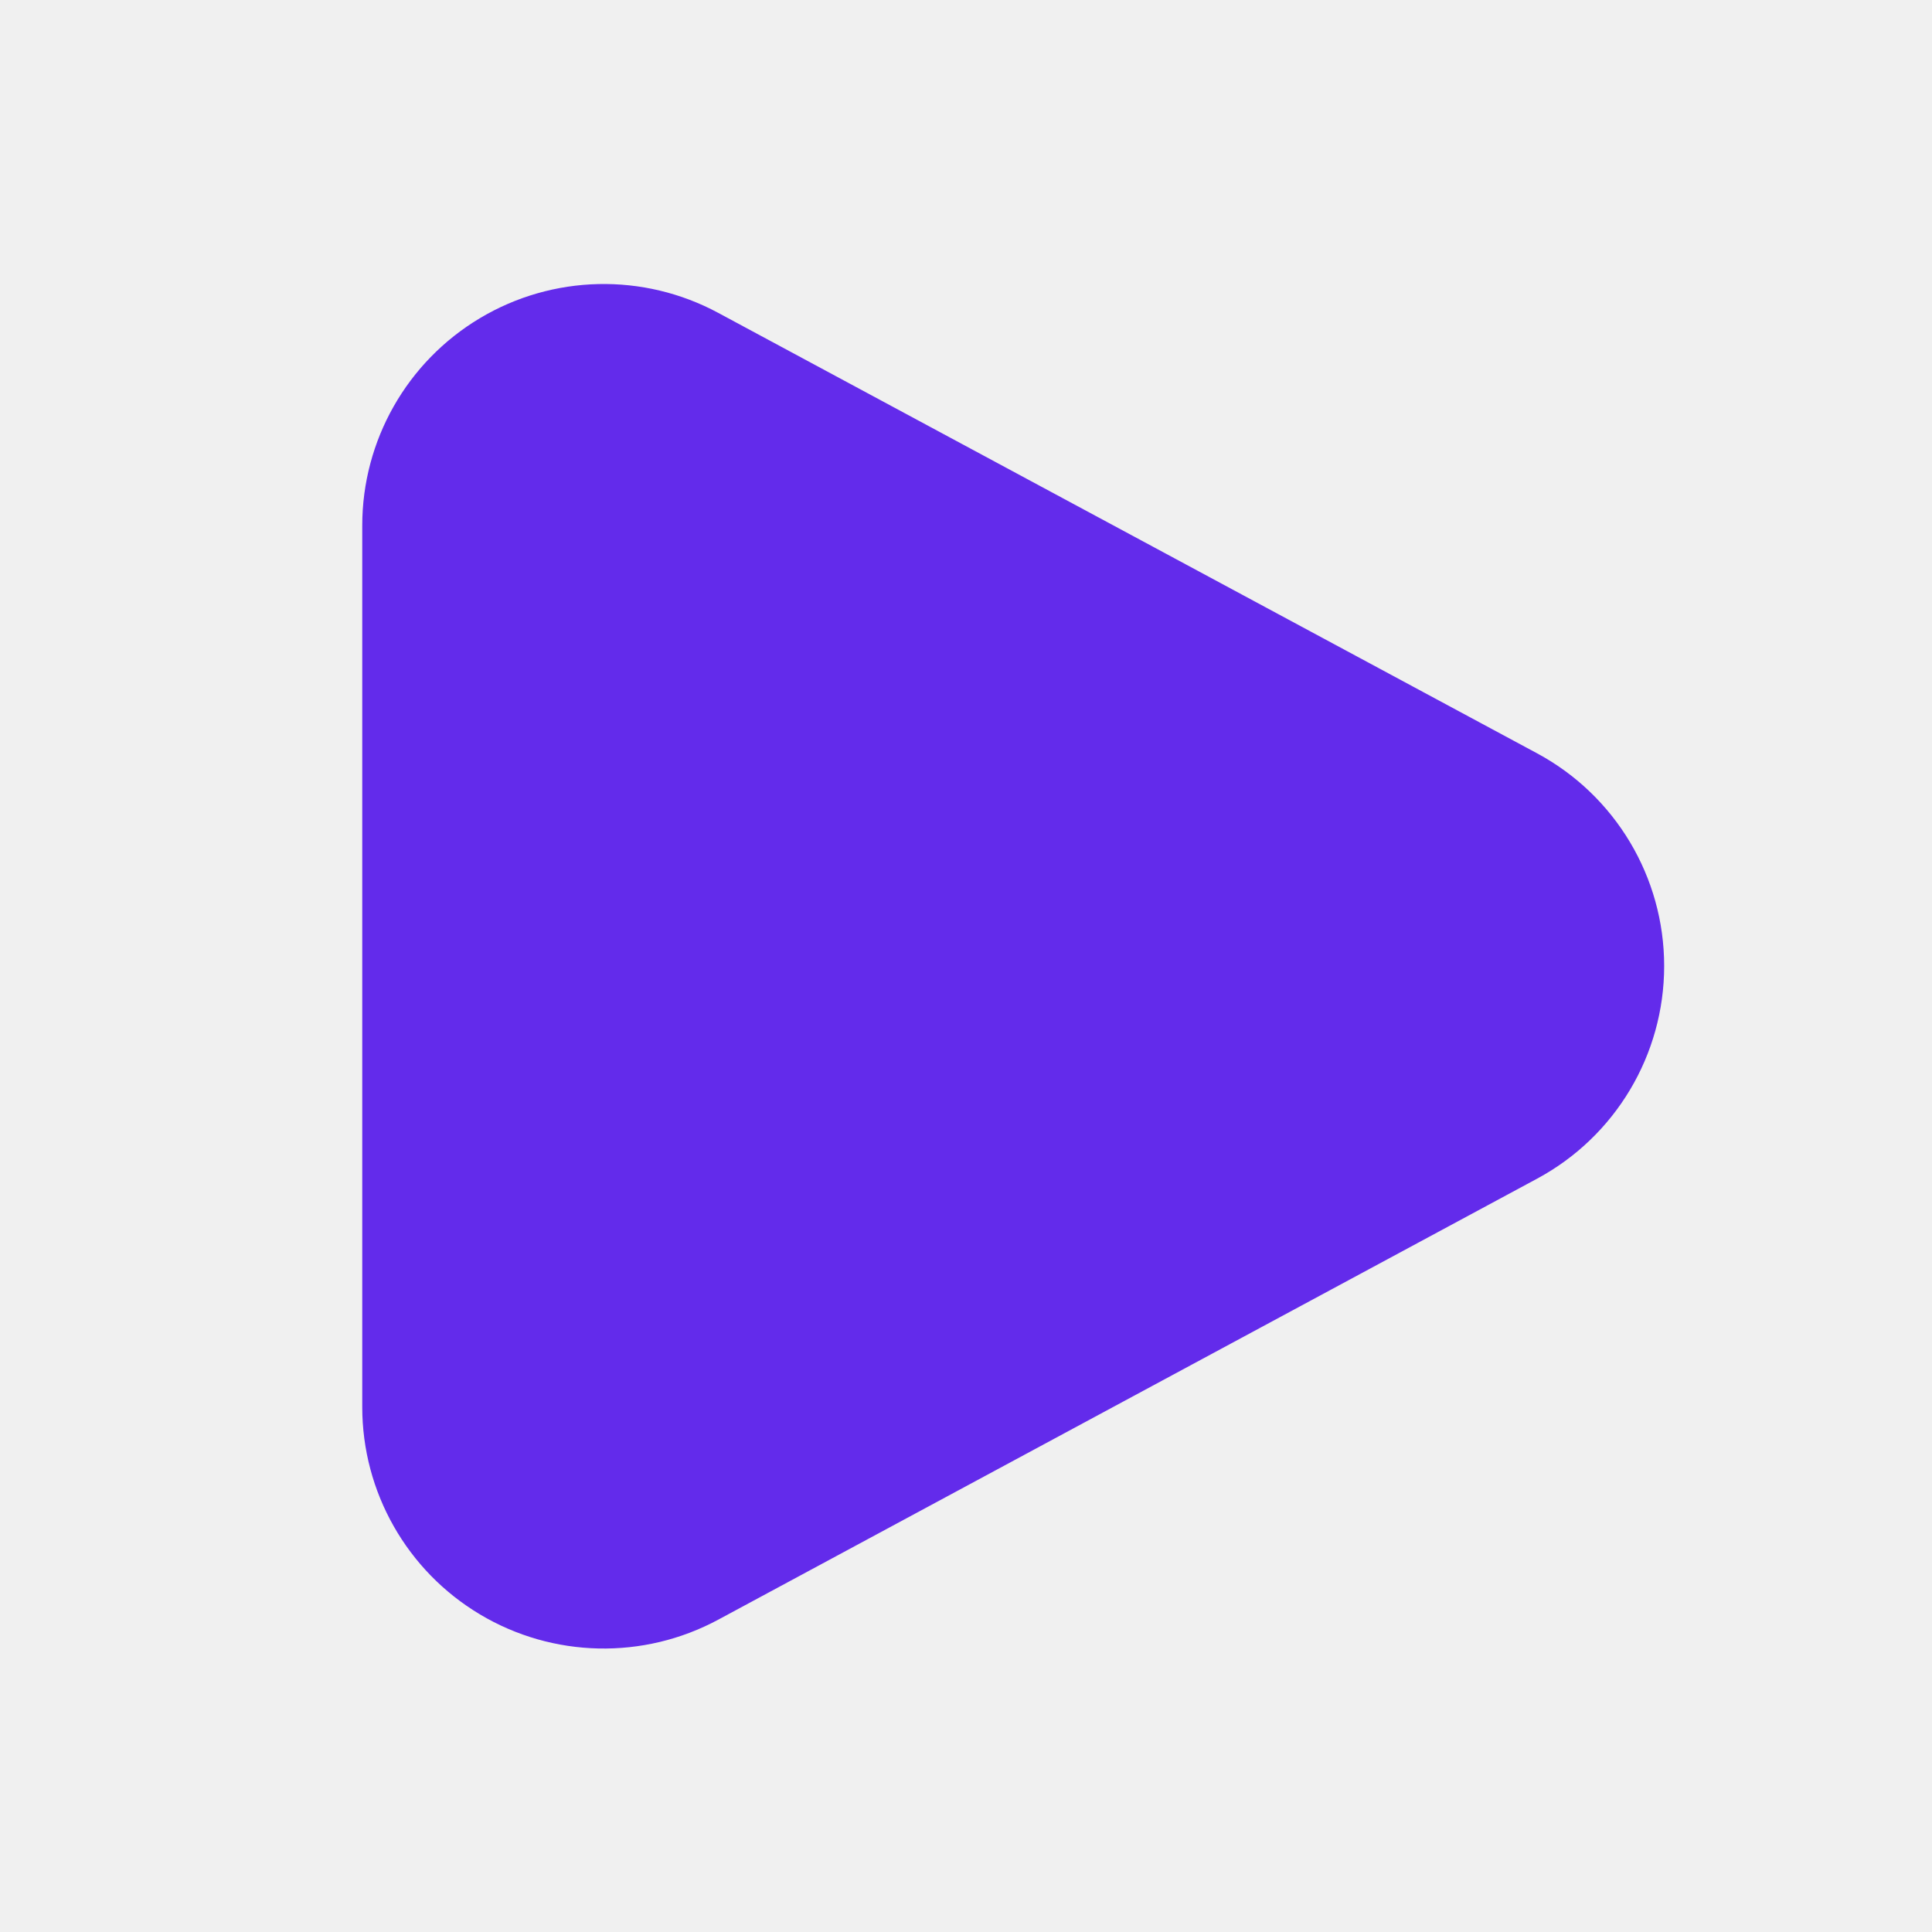
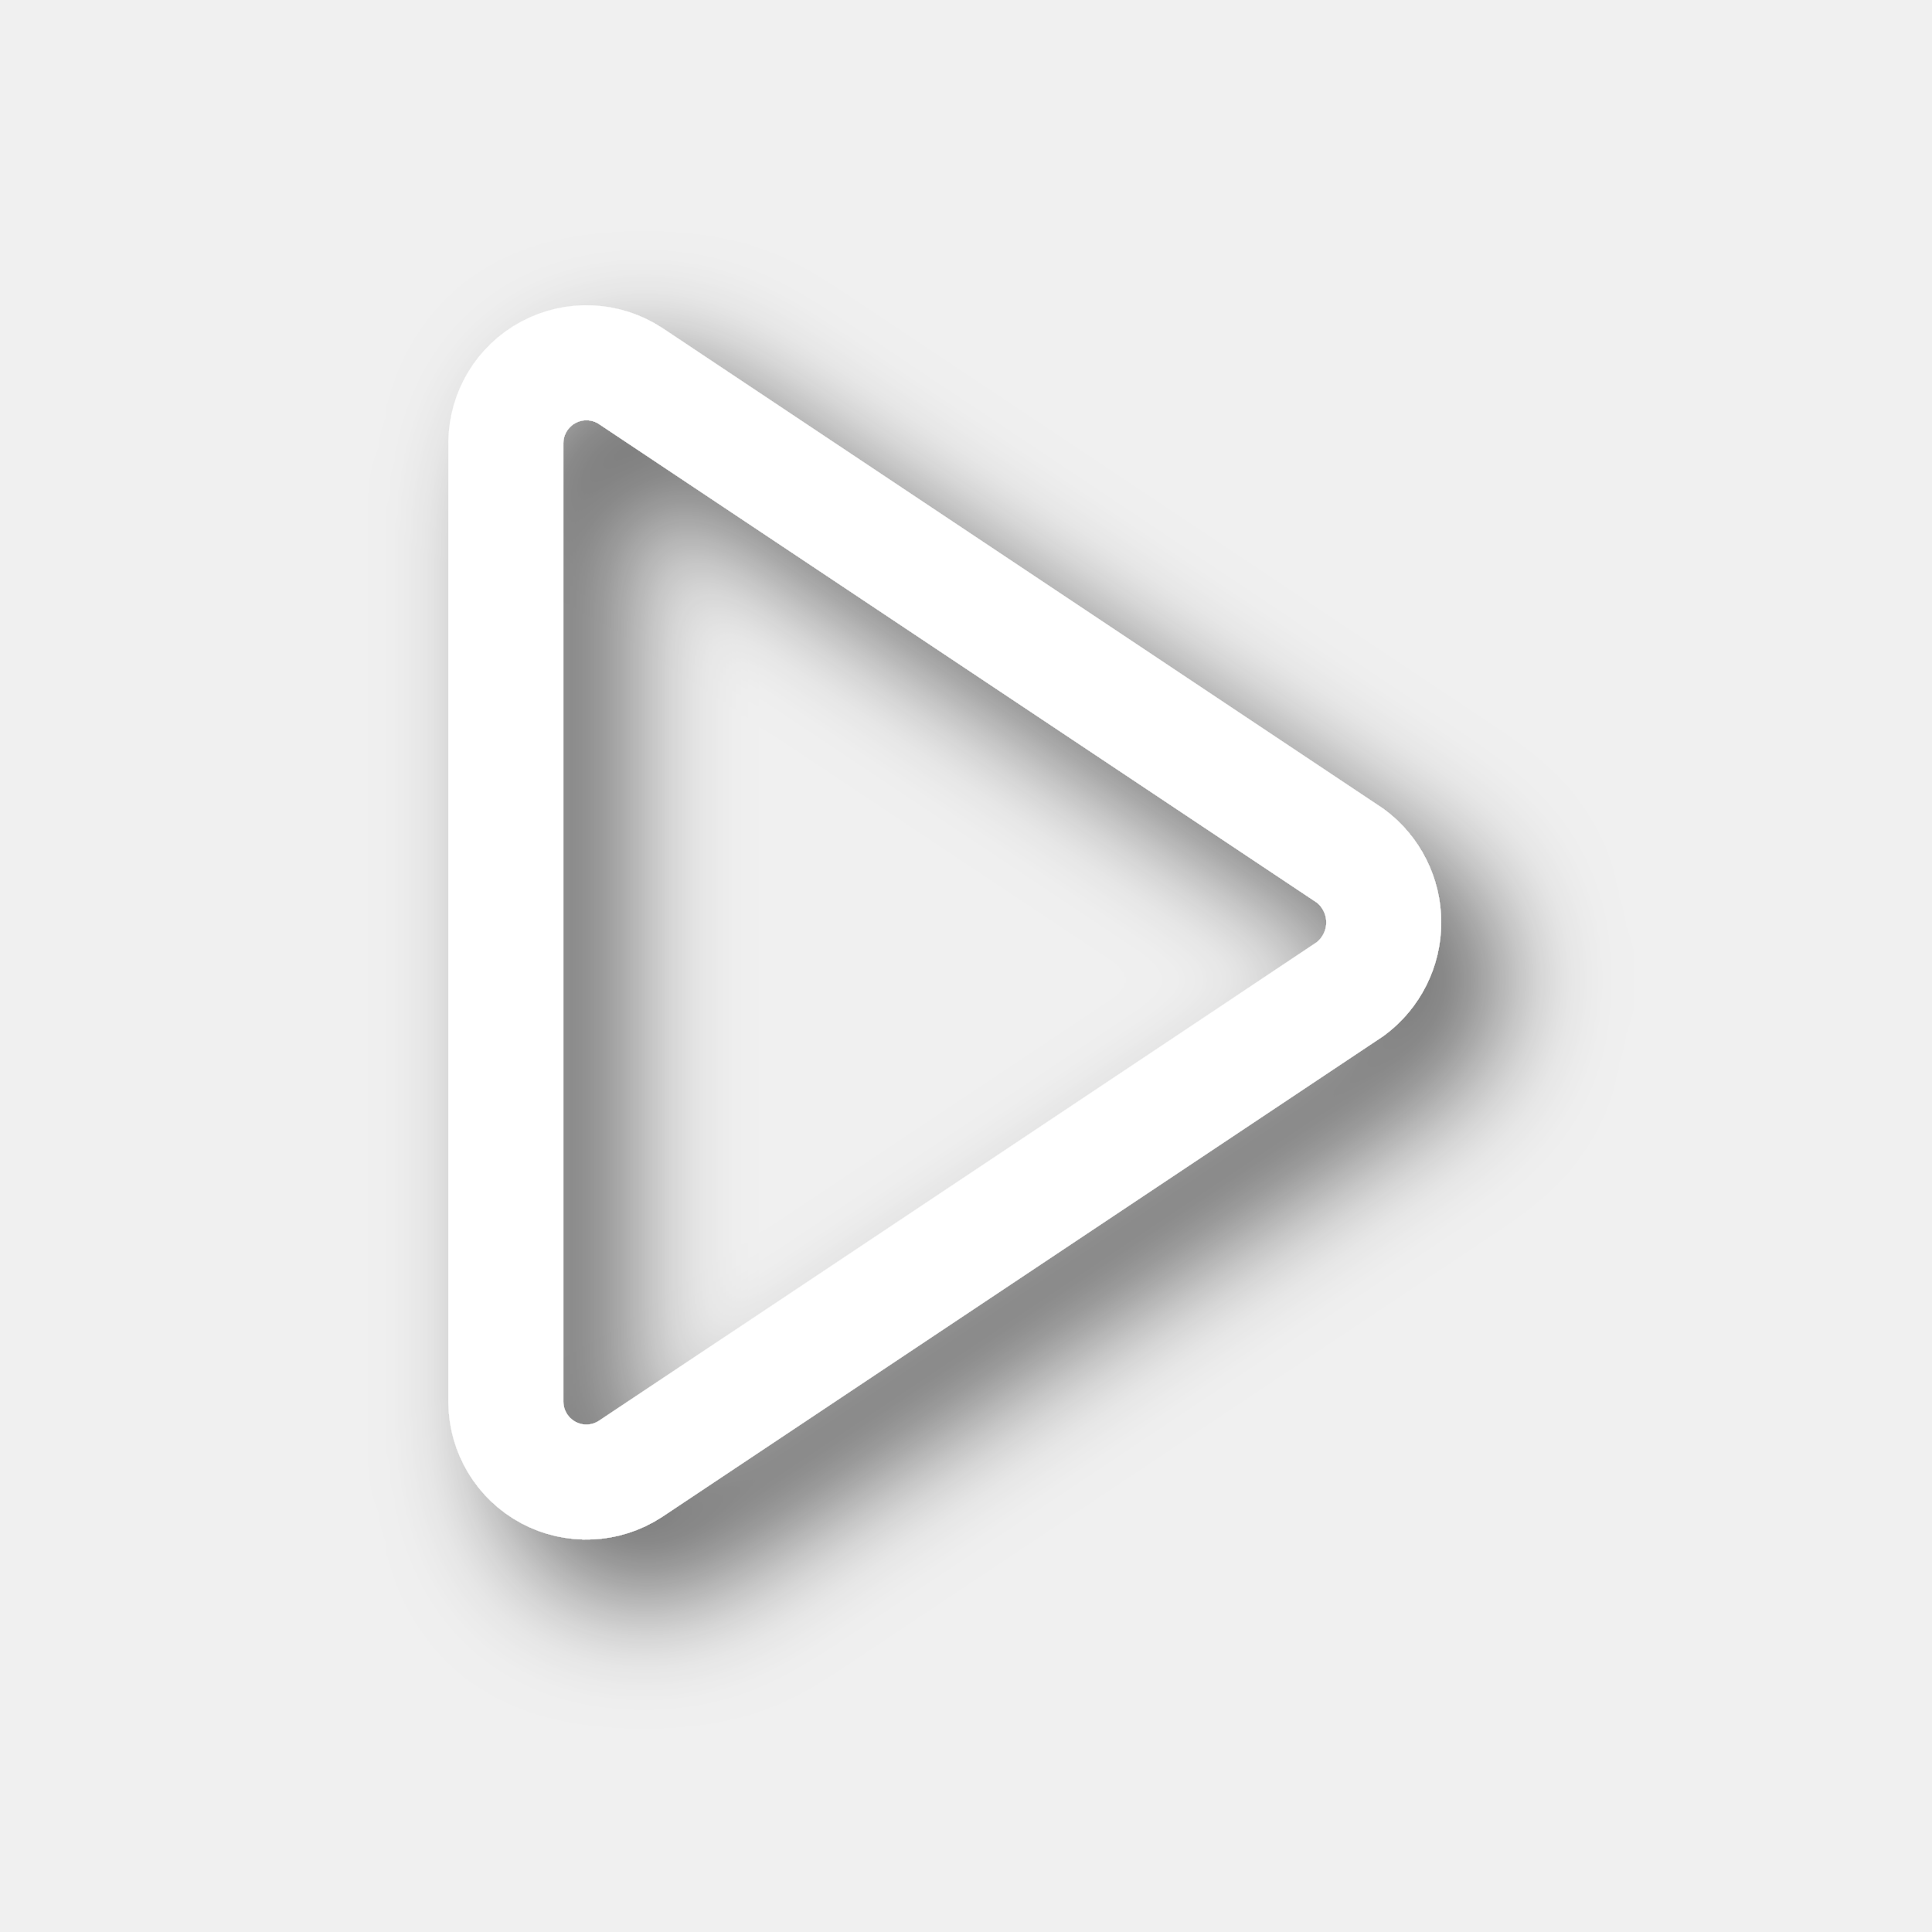
- <svg xmlns="http://www.w3.org/2000/svg" id="play_purple_s" width="16" height="16" viewBox="0 0 16 16">
-   <path id="다각형_5" fill="#632beb" d="M5.239 3.27a2 2 0 0 1 3.522 0l3.652 6.781A2 2 0 0 1 10.652 13h-7.3a2 2 0 0 1-1.761-2.948z" data-name="다각형 5" transform="rotate(90 7.5 8.5)" />
+ <svg xmlns="http://www.w3.org/2000/svg" width="16.8" height="16.8" viewBox="0 0 16.8 16.8">
+   <defs>
+     <filter id="패스_18371" width="11.633" height="13.766" x="2.9" y="1.636" filterUnits="userSpaceOnUse">
+       <feOffset dx=".5" dy=".5" />
+       <feGaussianBlur result="blur" stdDeviation=".5" />
+       <feFlood flood-opacity=".6" />
+       <feComposite in2="blur" operator="in" />
+       <feComposite in="SourceGraphic" />
+     </filter>
+   </defs>
+   <g id="play_w_s" transform="translate(.4 .4)">
+     <g id="그룹_19049" data-name="그룹 19049" transform="rotate(90 4.441 7.192)">
+       <g id="그룹_19049-2" data-name="그룹 19049" filter="url(#패스_18371)" transform="rotate(-90 4.44 7.59)">
+         <path id="패스_18371-2" fill="none" stroke="#fff" stroke-linejoin="bevel" d="M112.119 278.211a.722.722 0 0 0-1.158 0l-4.174 6.261a.7.7 0 0 0 .579 1.082h8.348a.7.7 0 0 0 .579-1.082z" data-name="패스 18371" transform="rotate(90 196.735 93.215)" />
+       </g>
+     </g>
+   </g>
</svg>
